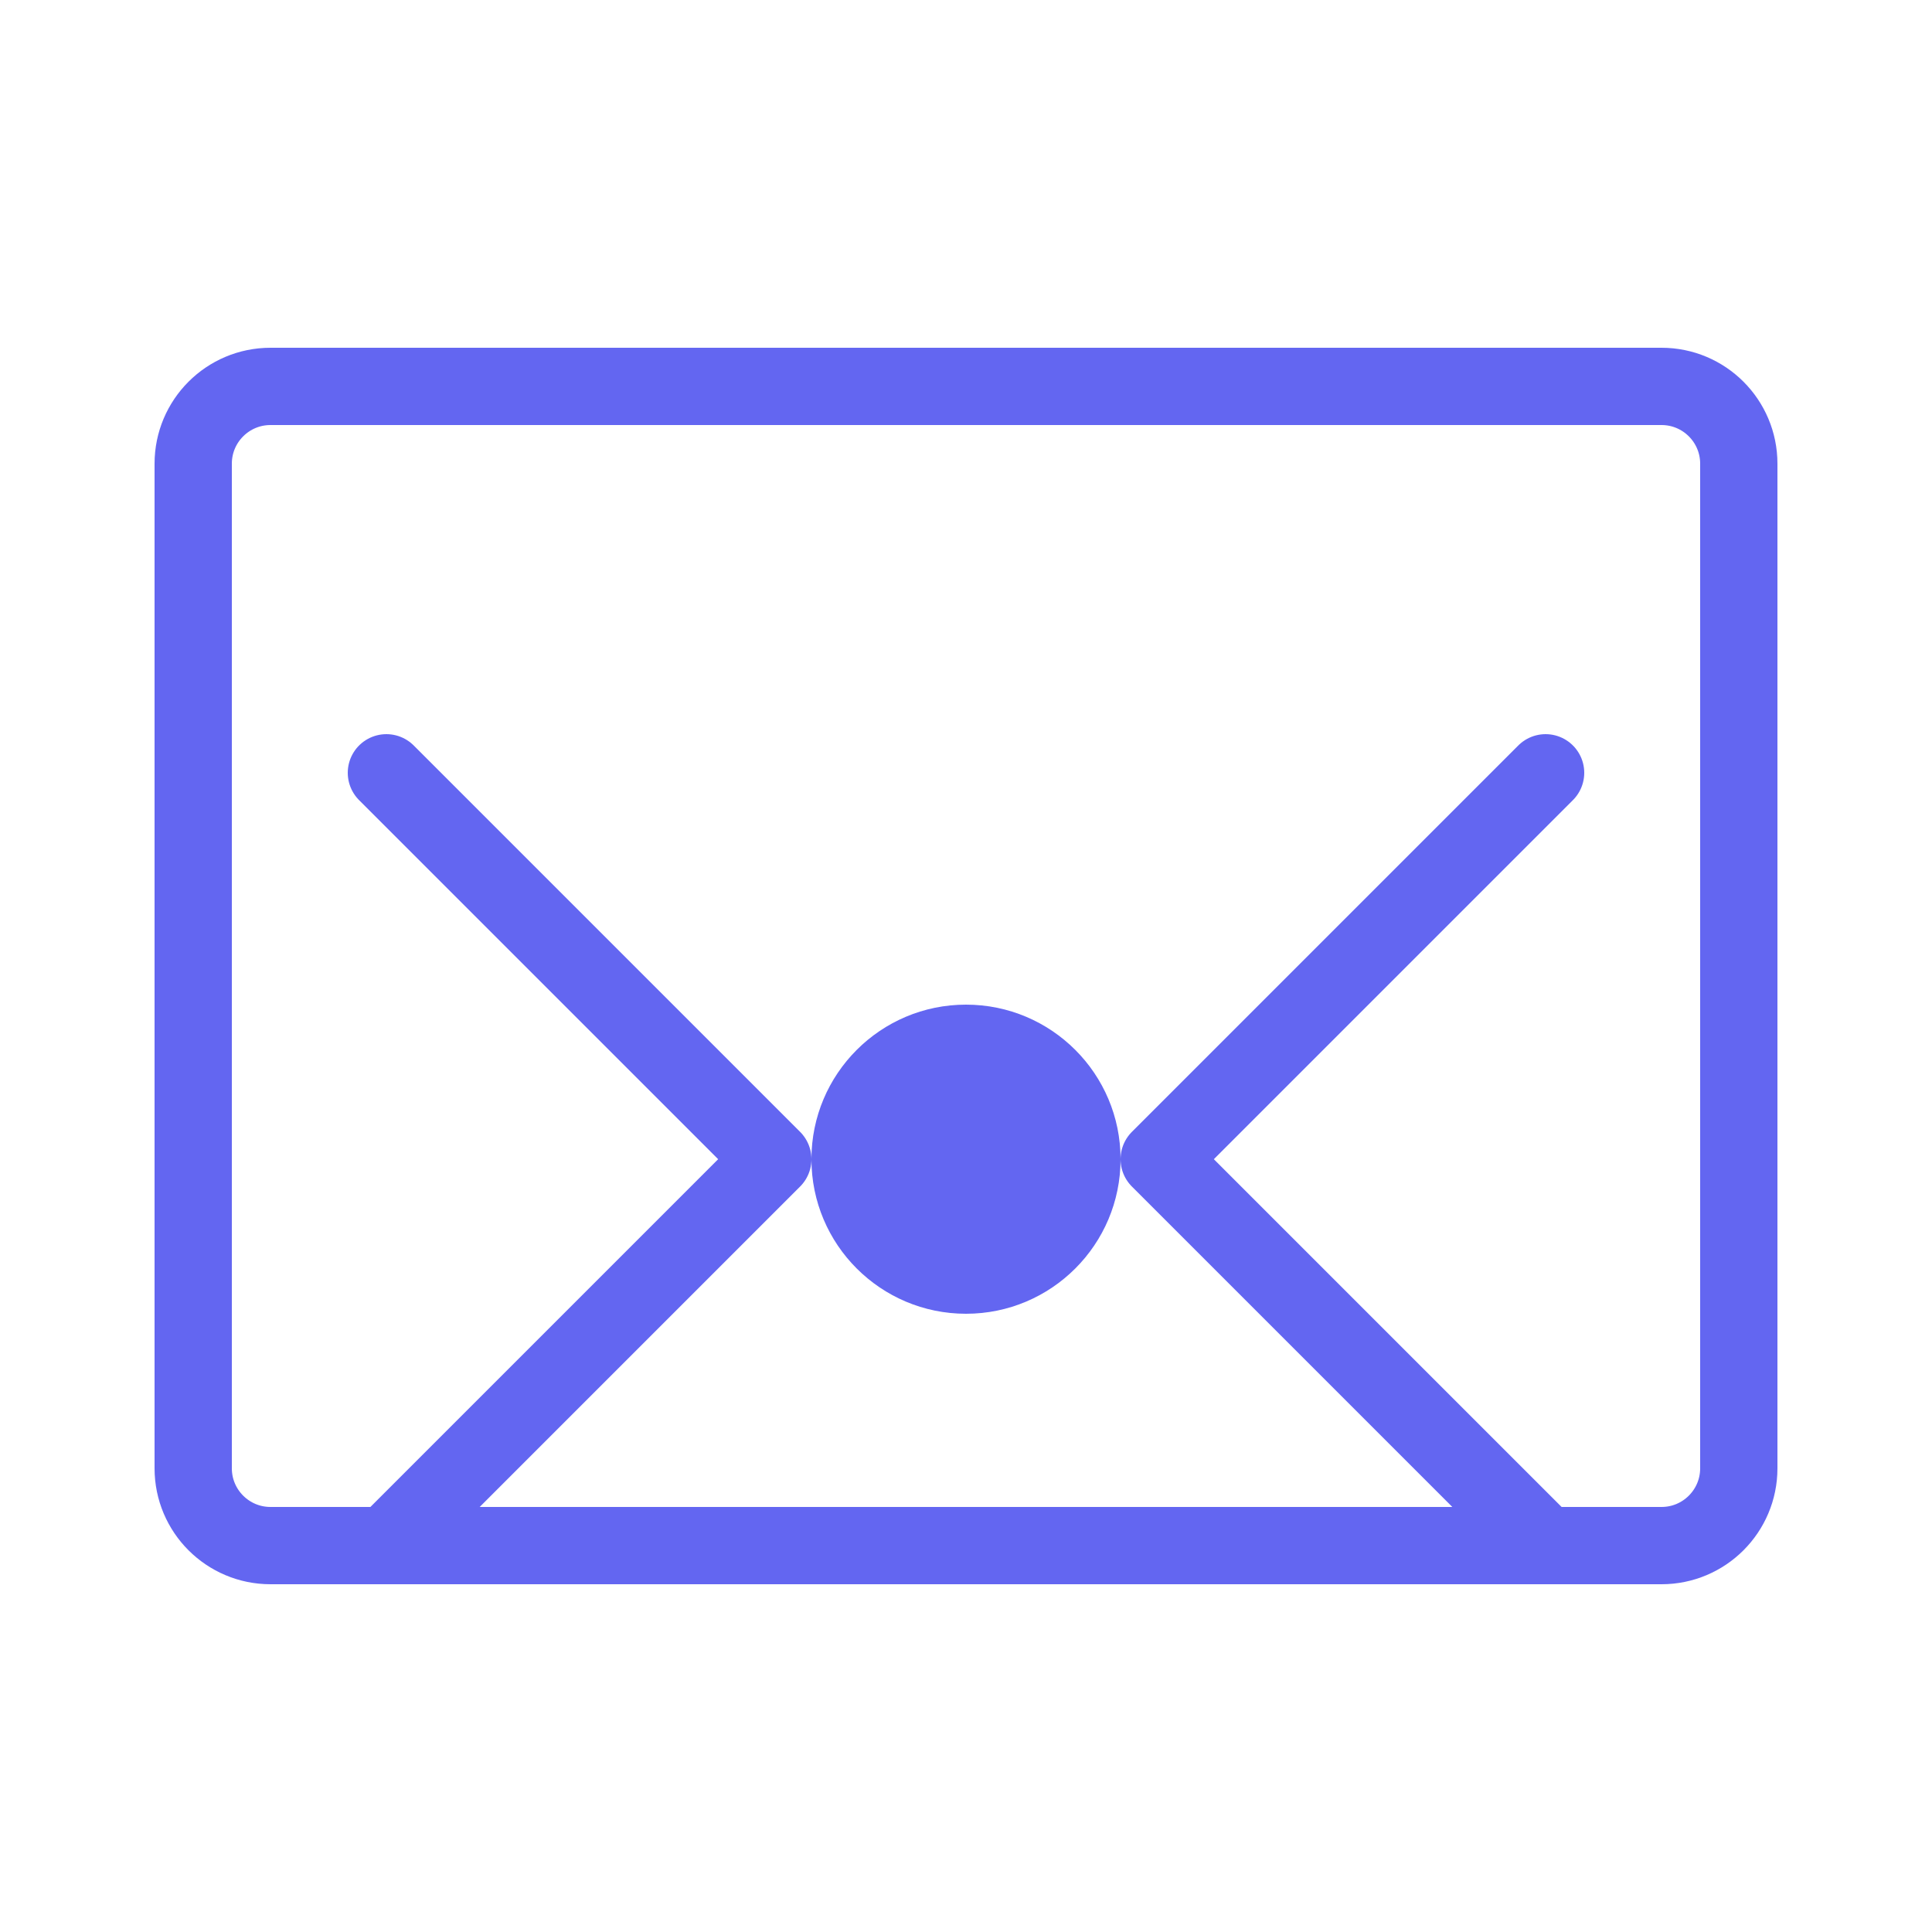
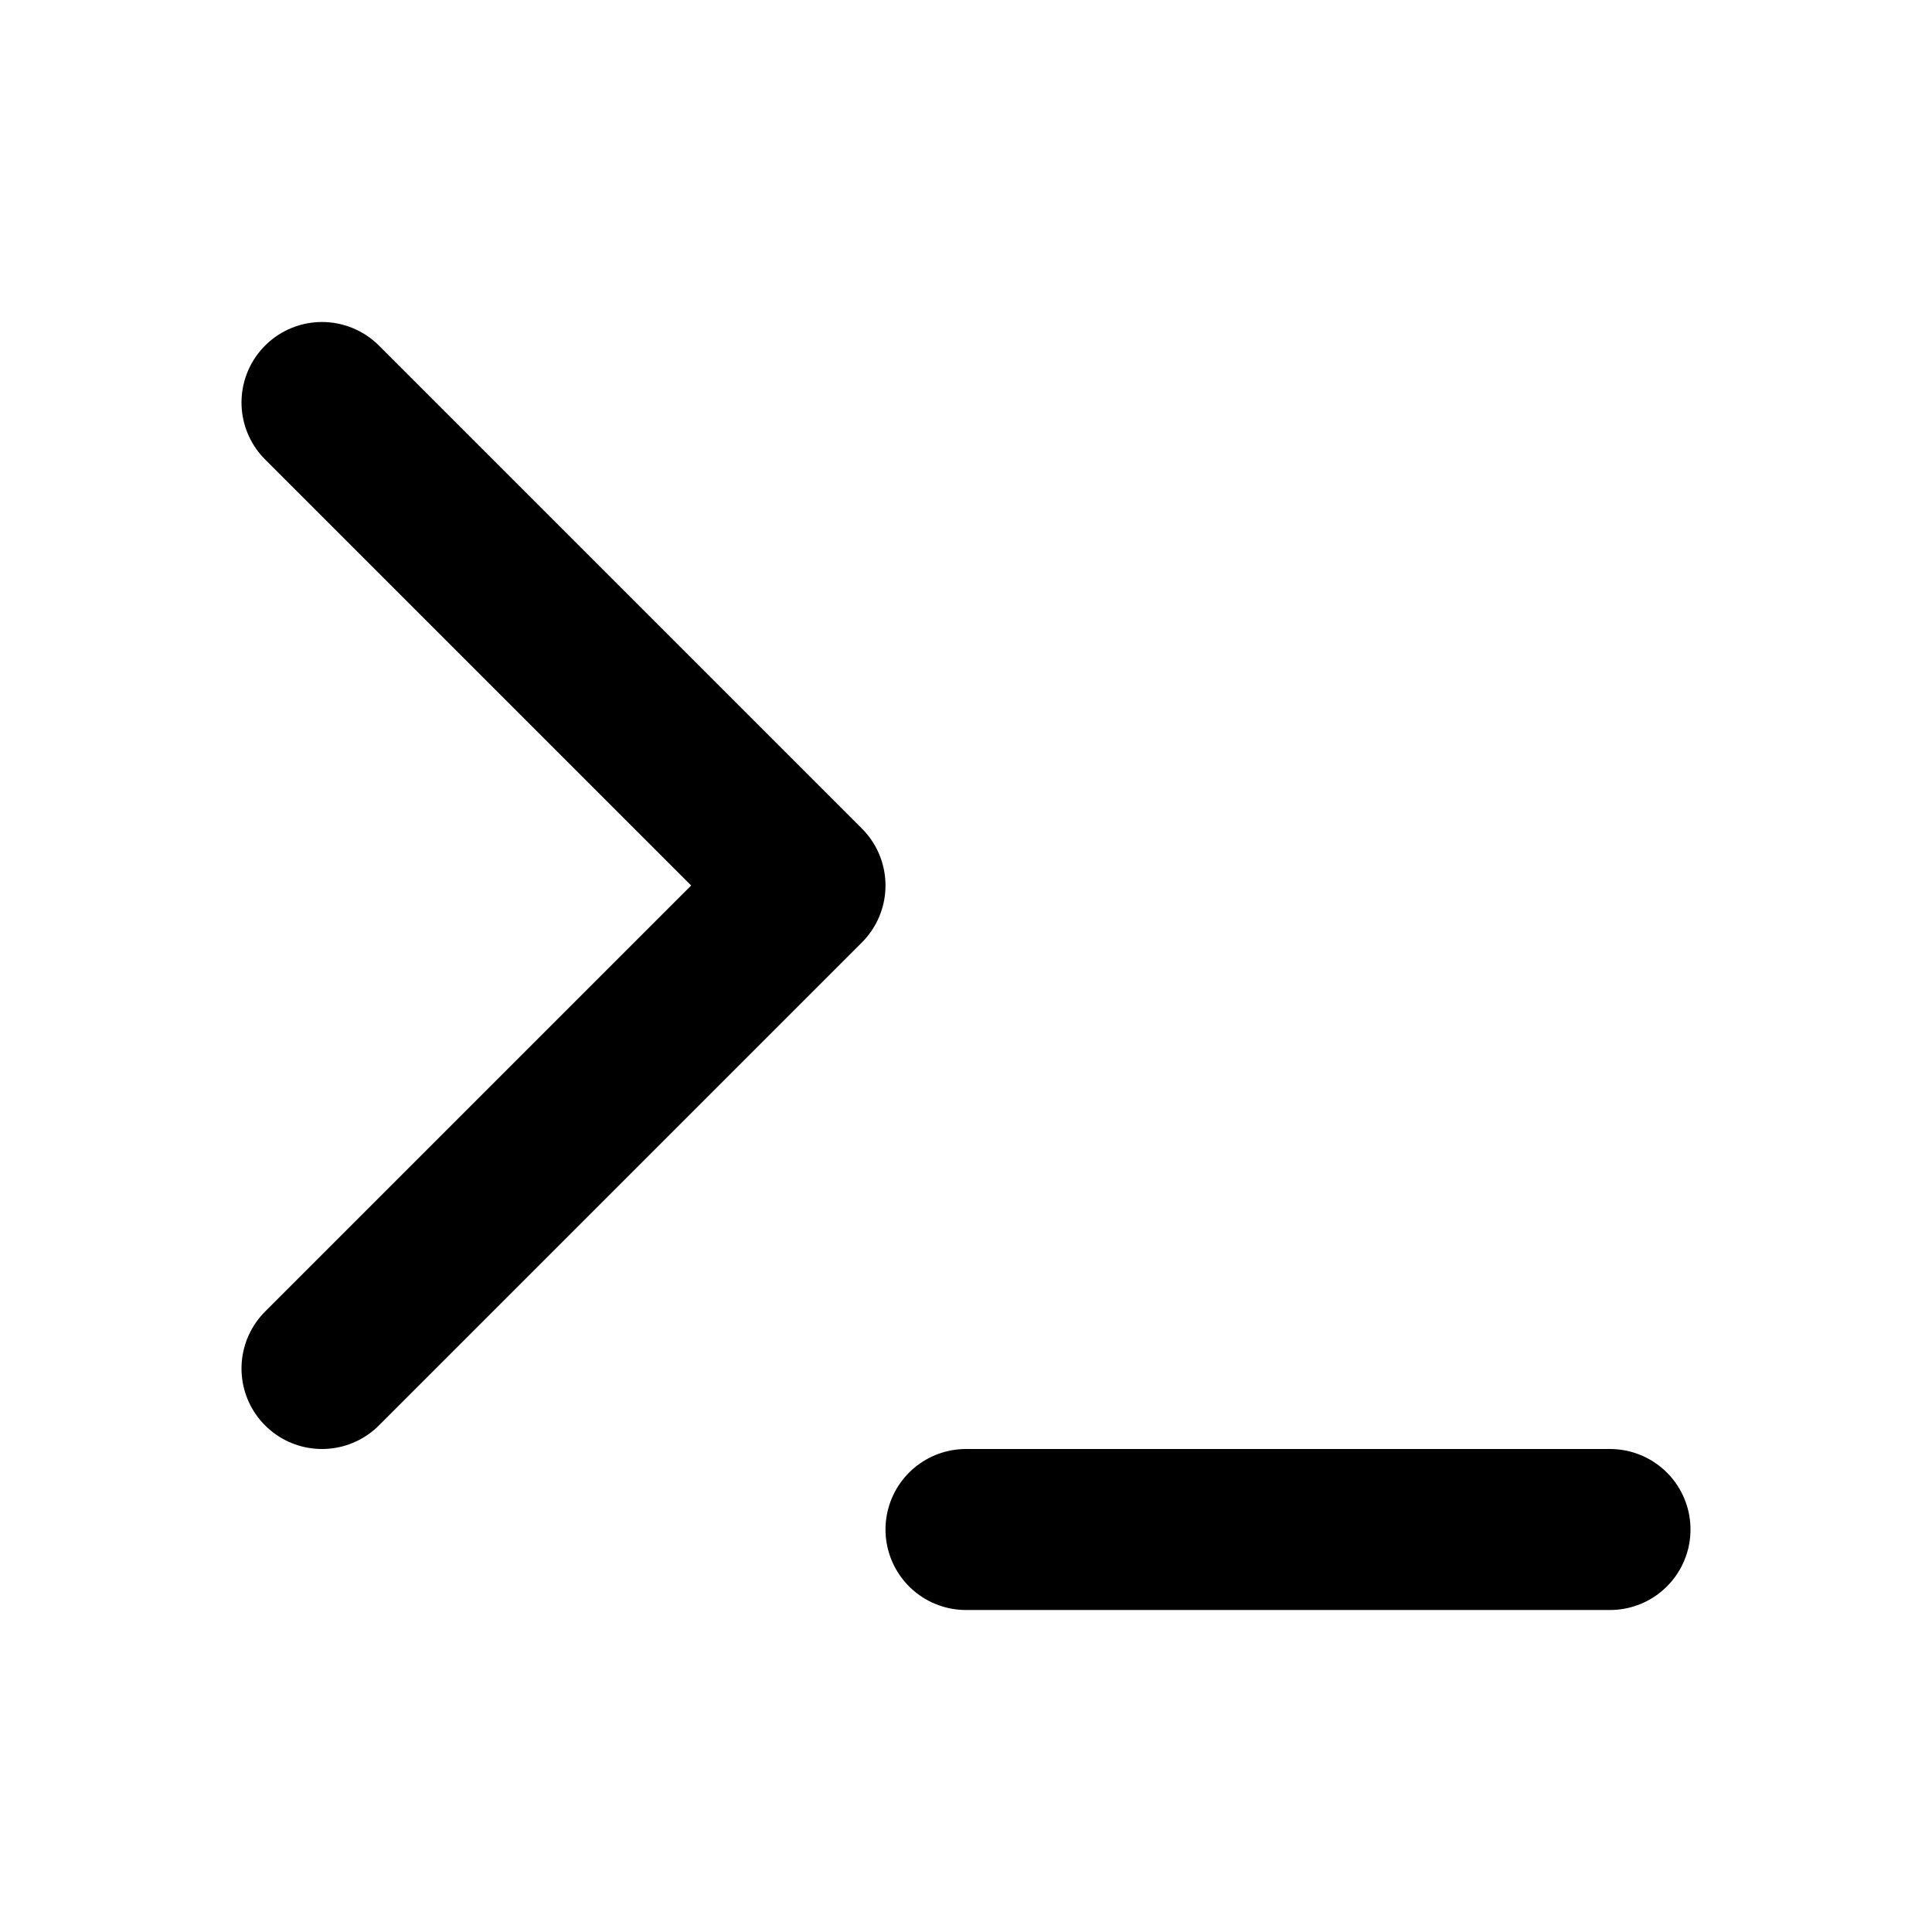
- <svg xmlns="http://www.w3.org/2000/svg" width="100" height="100" viewBox="0 0 100 100" fill="none">
-   <rect x="10" y="20" width="80" height="60" rx="4" stroke="#6366F1" stroke-width="4" />
-   <path d="M20 40L40 60L20 80" stroke="#6366F1" stroke-width="4" stroke-linecap="round" stroke-linejoin="round" />
-   <path d="M80 40L60 60L80 80" stroke="#6366F1" stroke-width="4" stroke-linecap="round" stroke-linejoin="round" />
-   <circle cx="50" cy="60" r="8" fill="#6366F1" />
+ <svg xmlns="http://www.w3.org/2000/svg" width="24" height="24" viewBox="0 0 24 24" fill="none" stroke="currentColor" stroke-width="2" stroke-linecap="round" stroke-linejoin="round" class="lucide lucide-terminal">
+   <polyline points="4 17 10 11 4 5" />
+   <line x1="12" x2="20" y1="19" y2="19" />
</svg>
